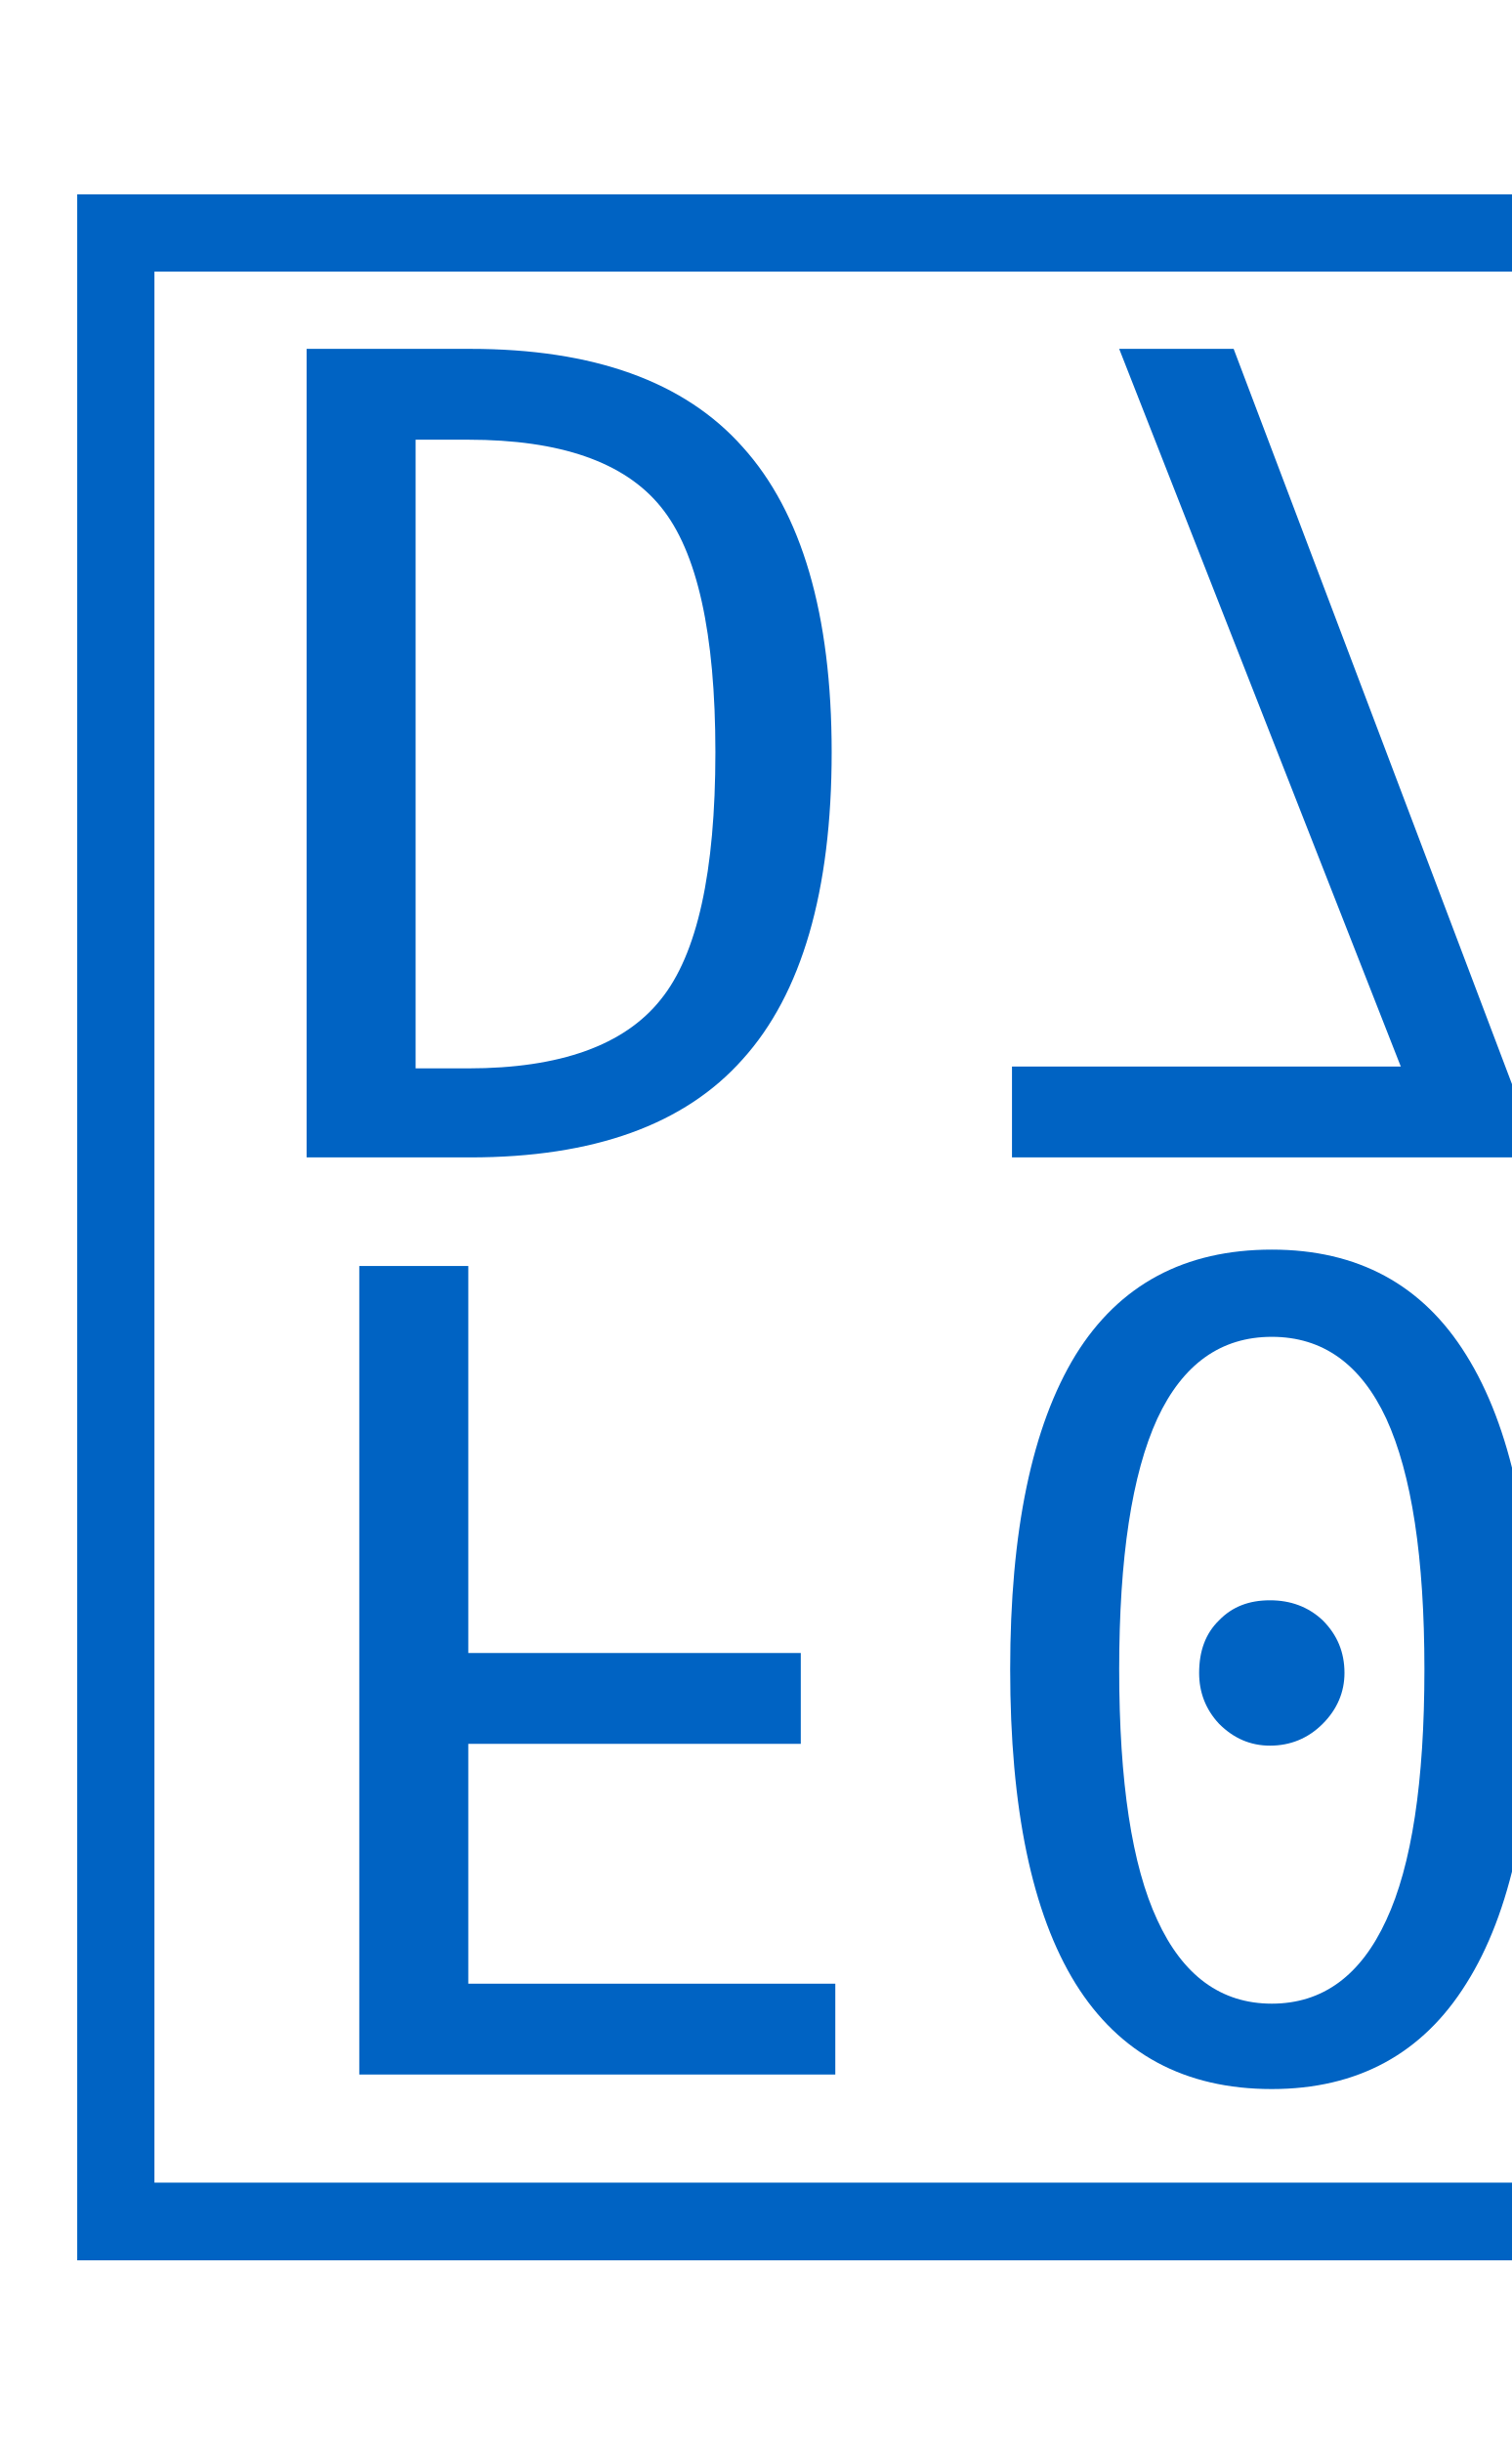
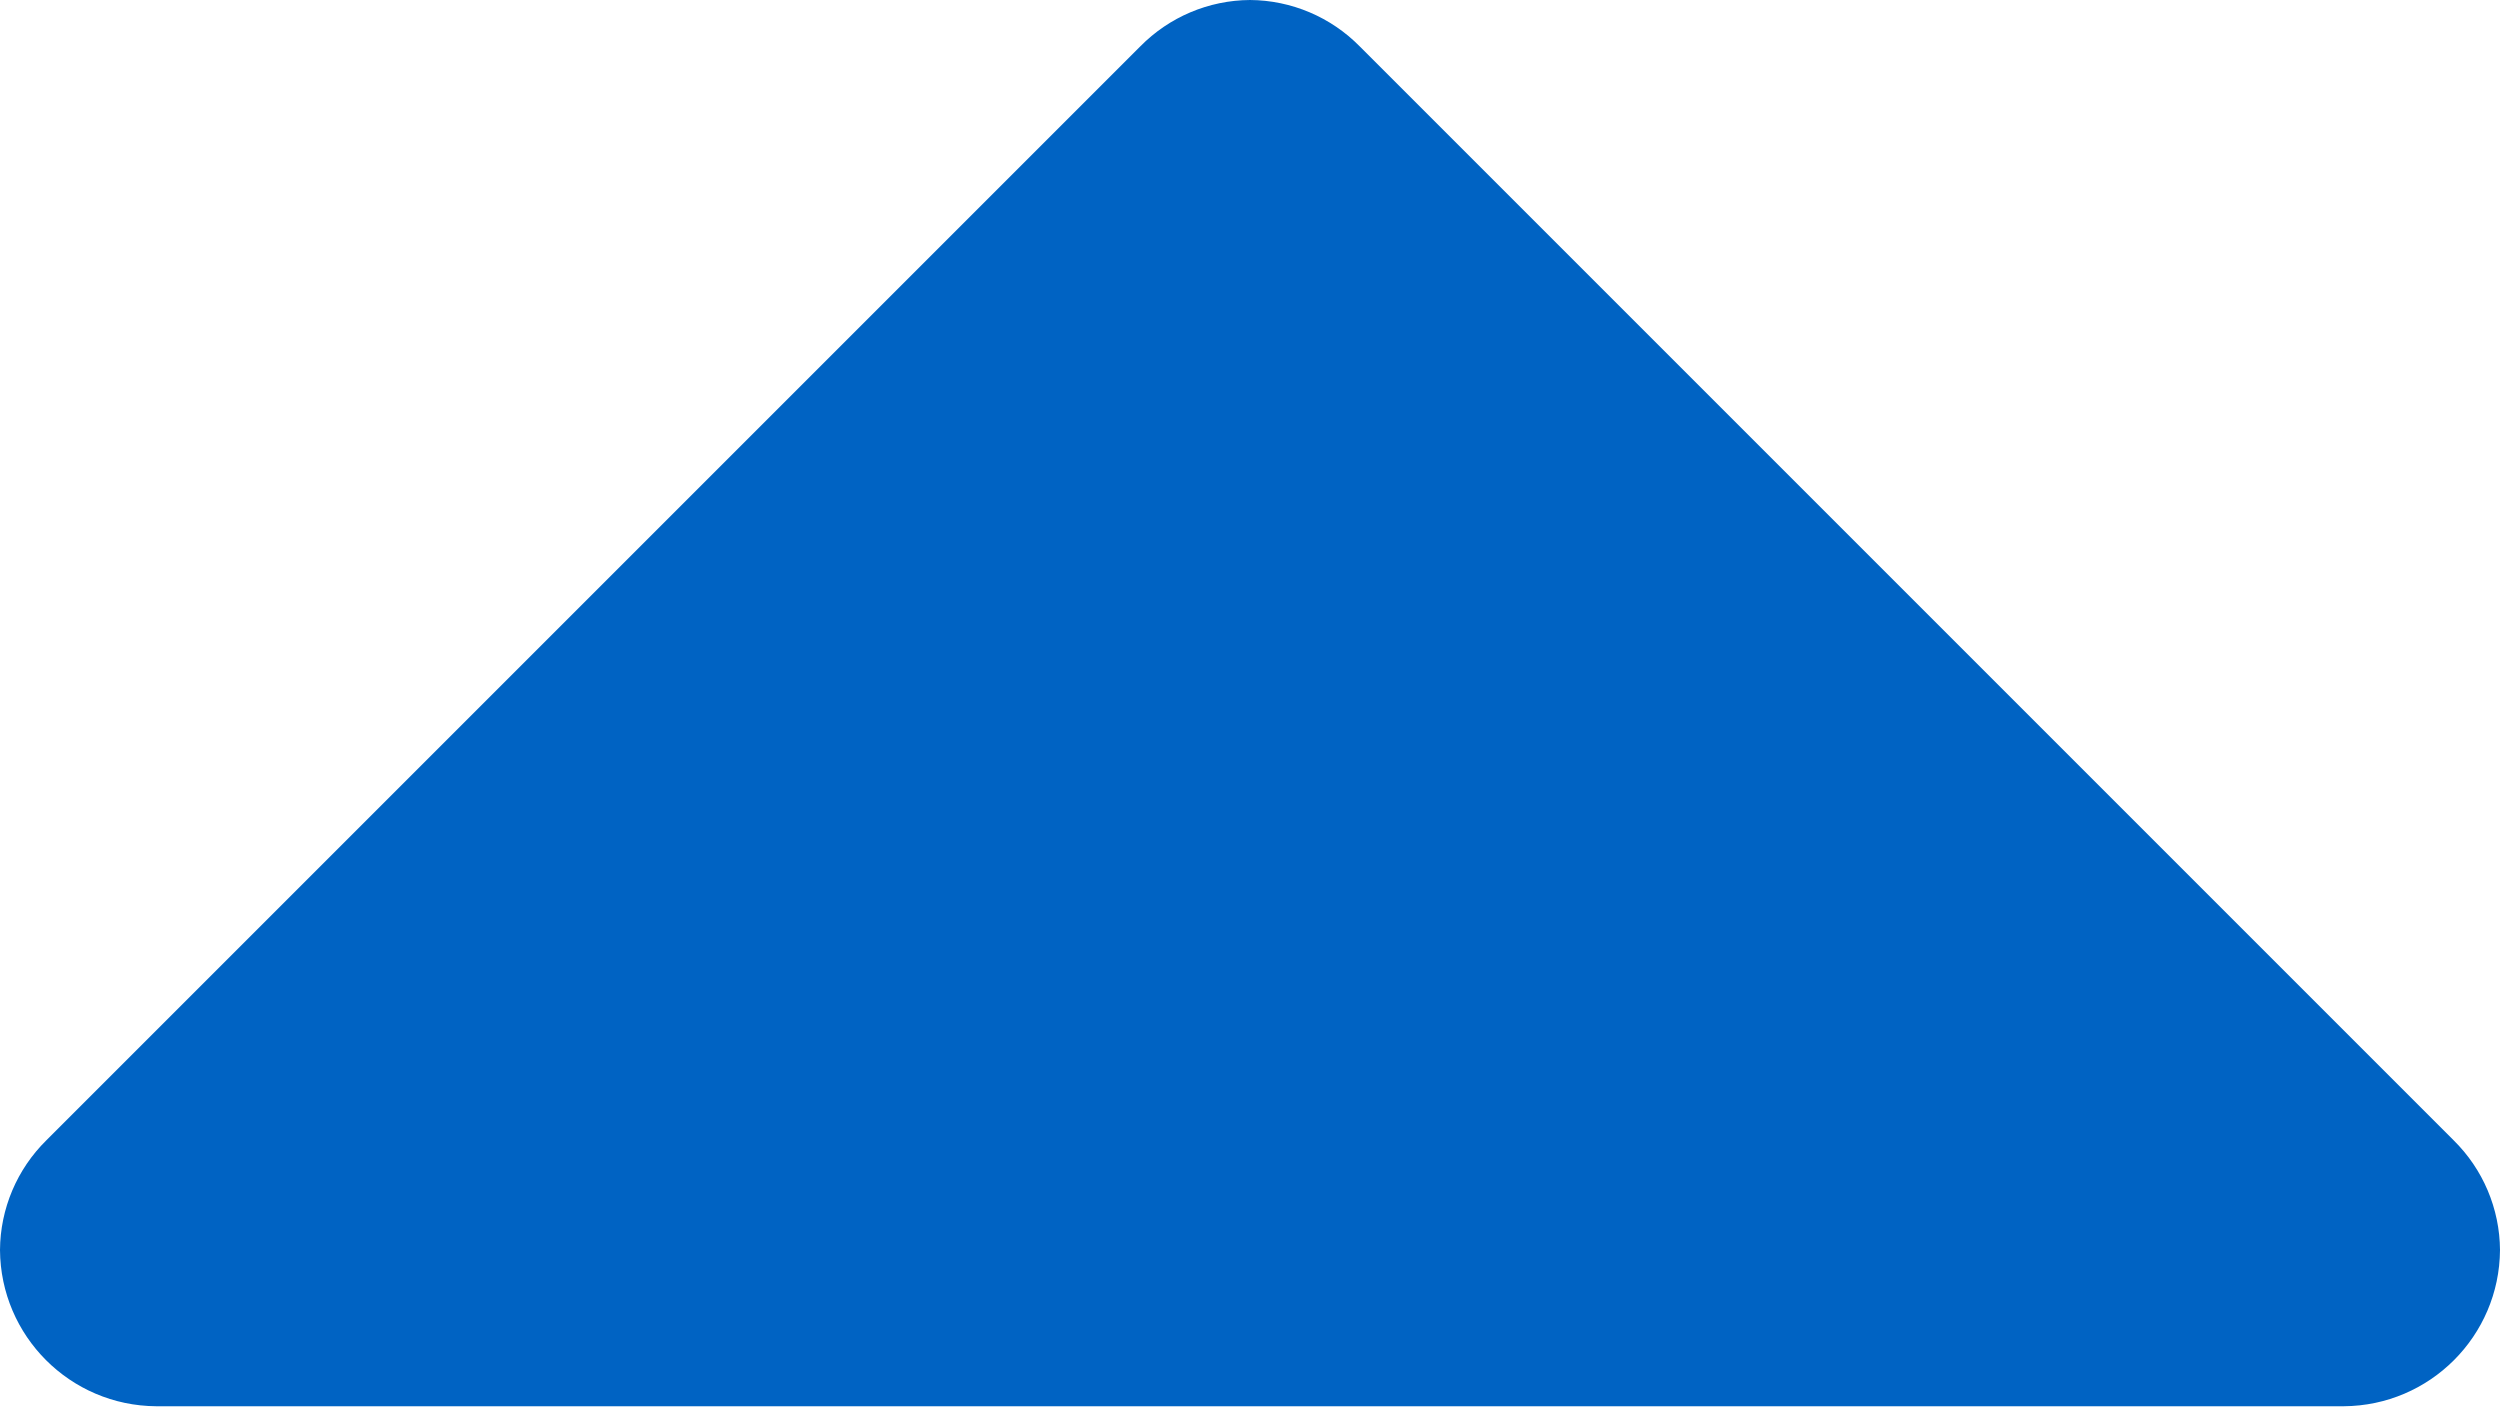
- <svg xmlns="http://www.w3.org/2000/svg" width="13" height="21" viewBox="0 0 13 21">
-   <text transform="matrix(1, 0, 0, -1, 0, 3)" fill="#0063c3" font-size="21" font-family="FontAwesome">
-     <tspan x="0" y="0"></tspan>
-   </text>
+ <svg xmlns="http://www.w3.org/2000/svg" width="12" height="6.75" viewBox="0 0 12 6.75">
+   <path d="M12-5.25a.755.755,0,0,1-.75.75H.75A.755.755,0,0,1,0-5.25a.746.746,0,0,1,.223-.527l5.25-5.25A.746.746,0,0,1,6-11.25a.746.746,0,0,1,.527.223l5.25,5.25A.746.746,0,0,1,12-5.25Z" transform="translate(0 11.25)" fill="#0063c3" />
</svg>
